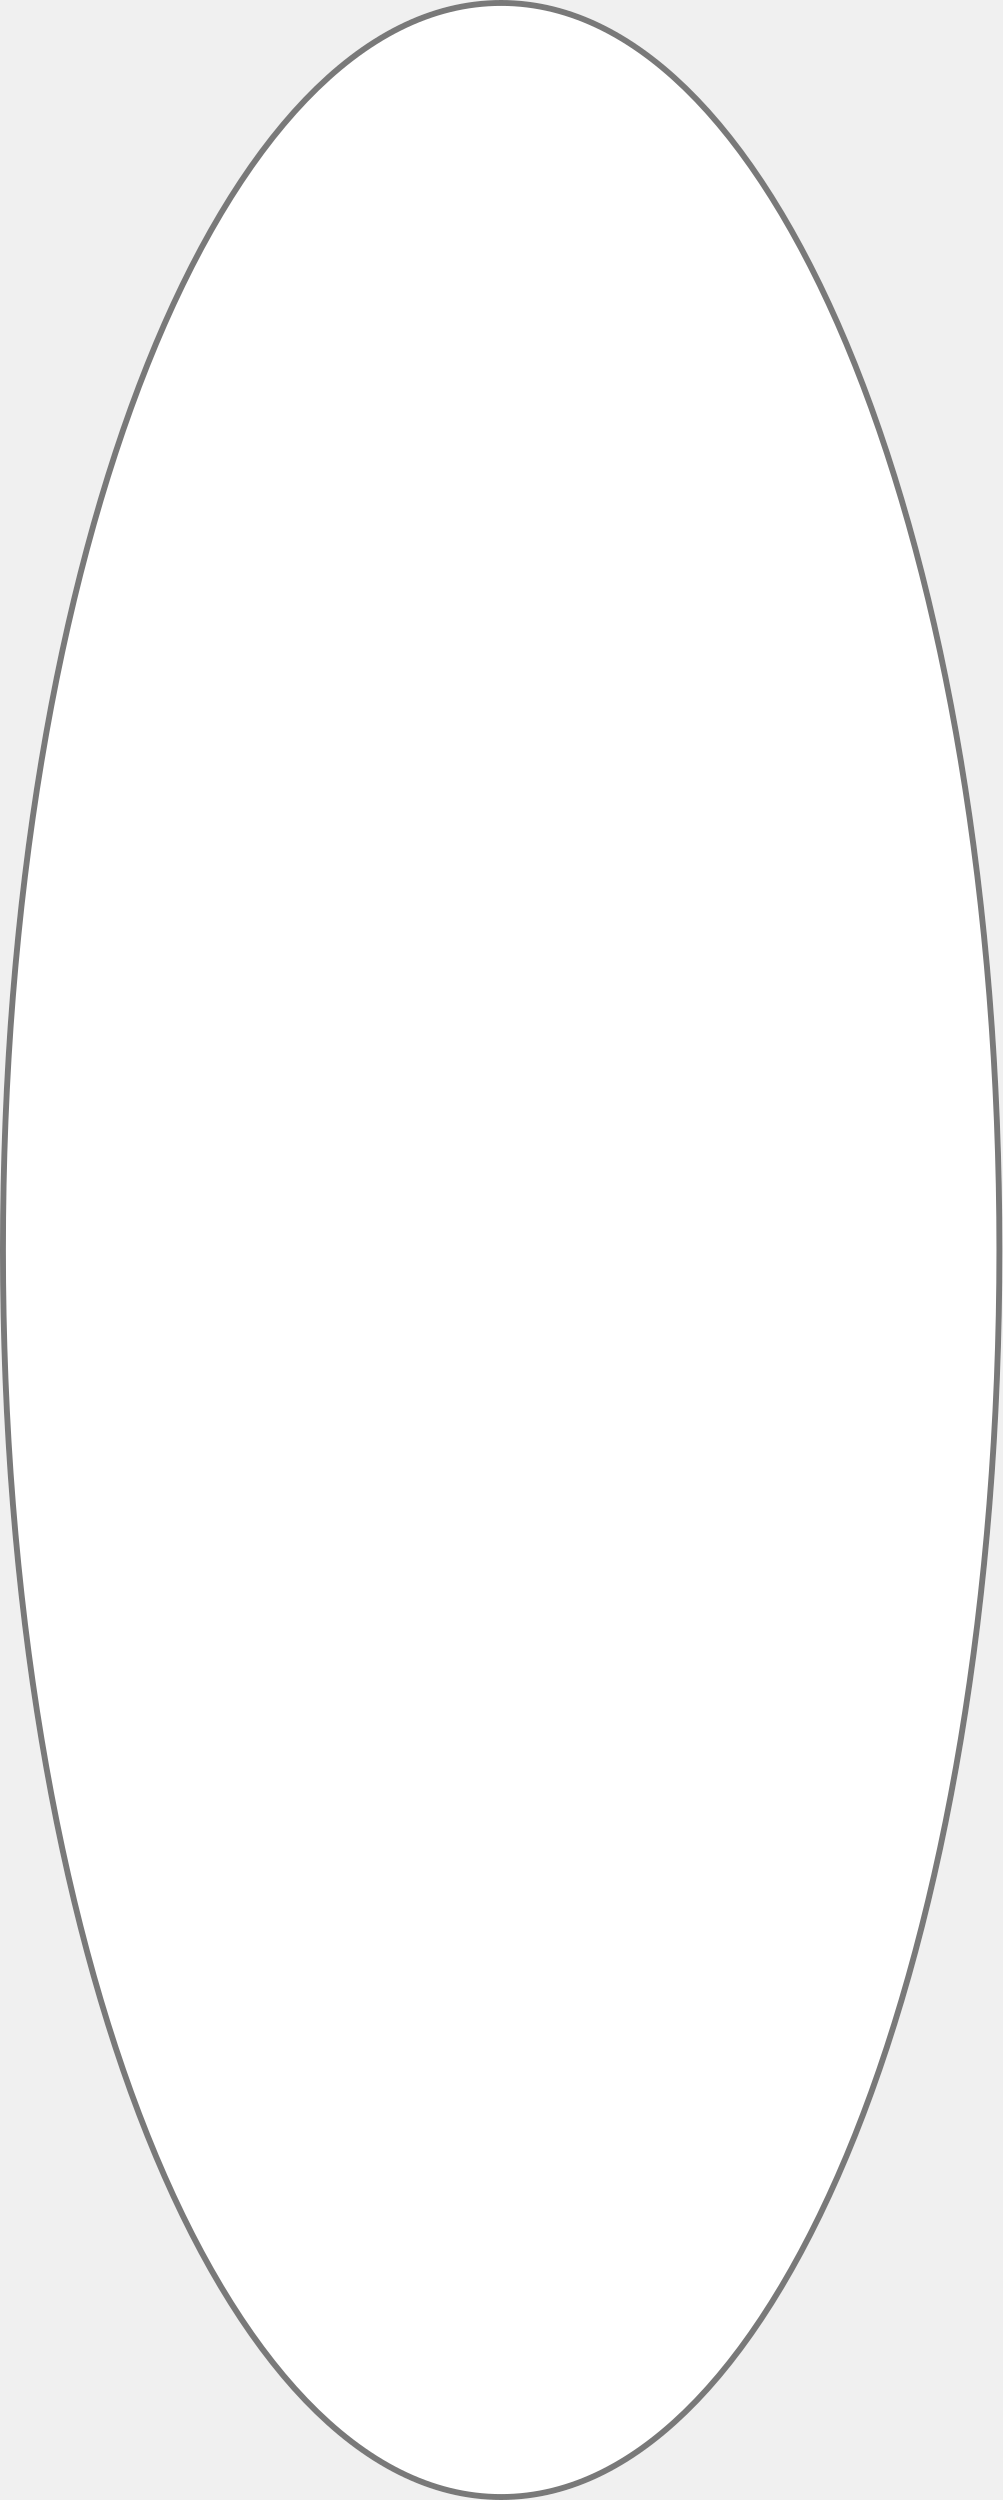
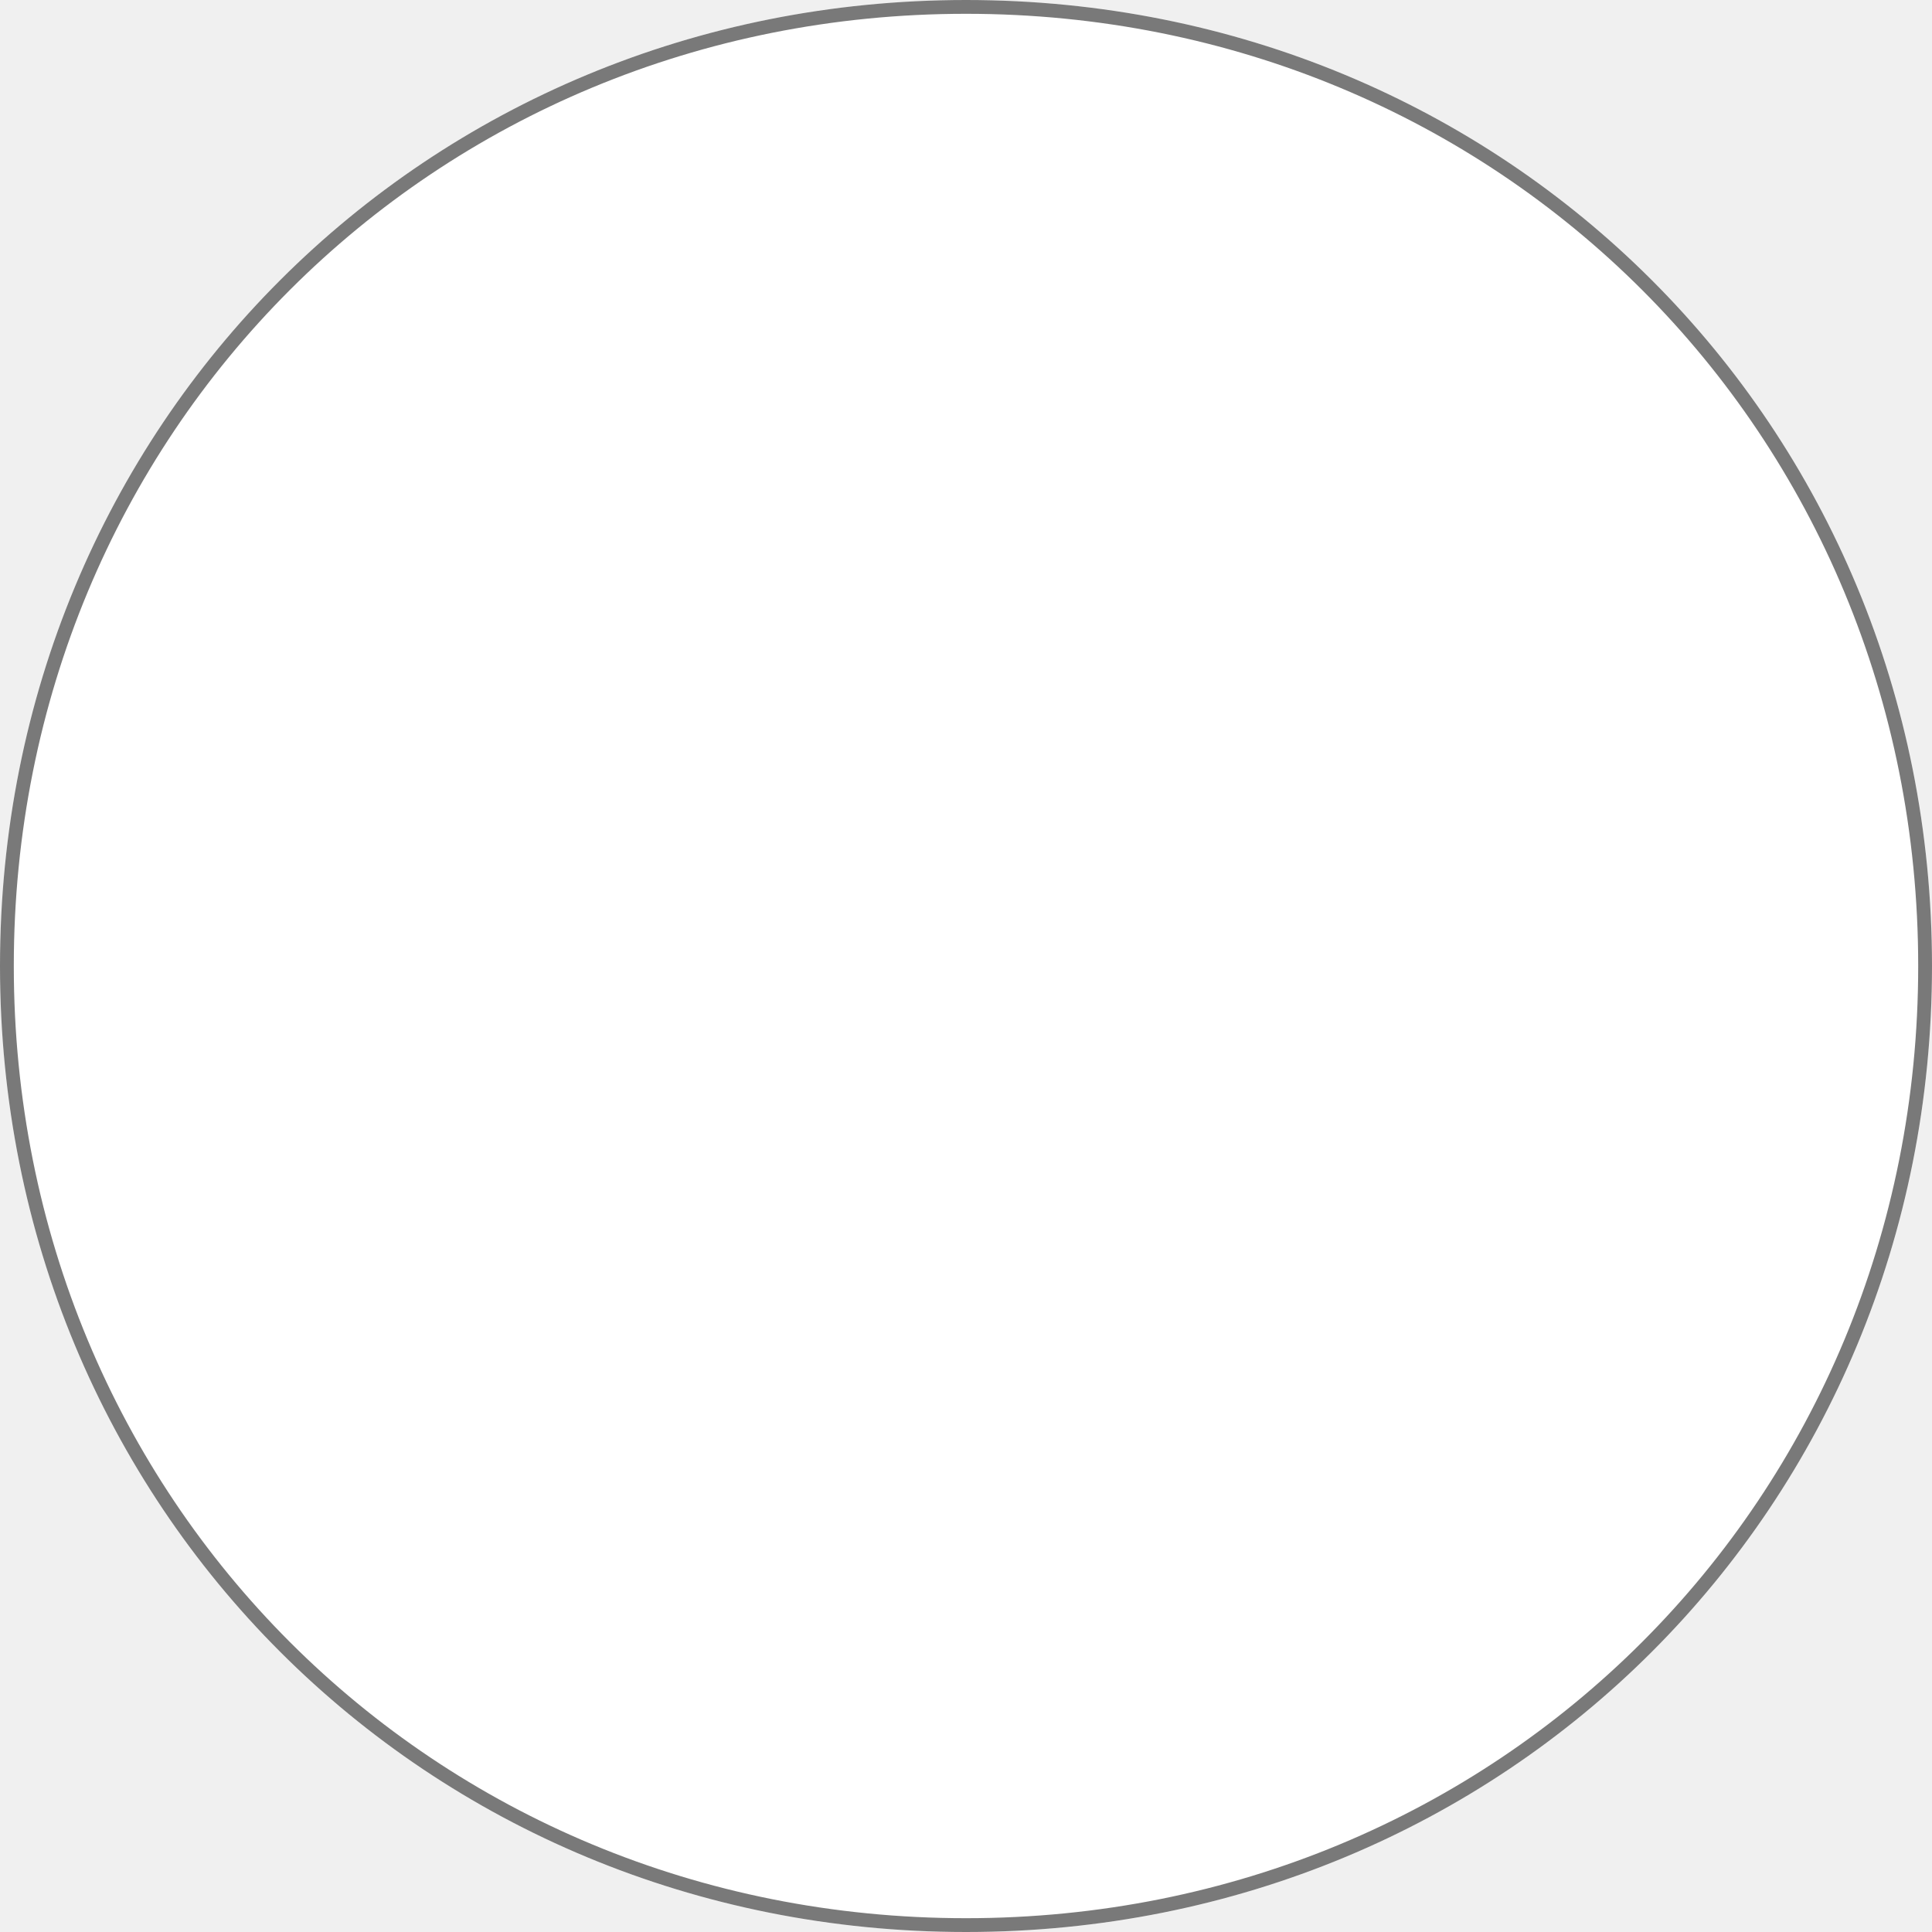
- <svg xmlns="http://www.w3.org/2000/svg" version="1.1" width="170px" height="424px">
-   <g transform="matrix(1 0 0 1 -77 -1390 )">
-     <path d="M 162 1390  C 209.6 1390  247 1483.28  247 1602  C 247 1720.72  209.6 1814  162 1814  C 114.4 1814  77 1720.72  77 1602  C 77 1483.28  114.4 1390  162 1390  Z " fill-rule="nonzero" fill="#ffffff" stroke="none" />
-     <path d="M 162 1390.5  C 209.32 1390.5  246.5 1483.56  246.5 1602  C 246.5 1720.44  209.32 1813.5  162 1813.5  C 114.68 1813.5  77.5 1720.44  77.5 1602  C 77.5 1483.56  114.68 1390.5  162 1390.5  Z " stroke-width="1" stroke="#797979" fill="none" />
+ <svg xmlns="http://www.w3.org/2000/svg" version="1.1" width="140px" height="140px">
+   <g transform="matrix(1 0 0 1 -85 -843 )">
+     <path d="M 155 843  C 194.2 843  225 873.8  225 913  C 225 952.2  194.2 983  155 983  C 115.8 983  85 952.2  85 913  C 85 873.8  115.8 843  155 843  Z " fill-rule="nonzero" fill="#ffffff" stroke="none" />
+     <path d="M 155 843.5  C 193.92 843.5  224.5 874.08  224.5 913  C 224.5 951.92  193.92 982.5  155 982.5  C 116.08 982.5  85.5 951.92  85.5 913  C 85.5 874.08  116.08 843.5  155 843.5  Z " stroke-width="1" stroke="#797979" fill="none" />
  </g>
</svg>
